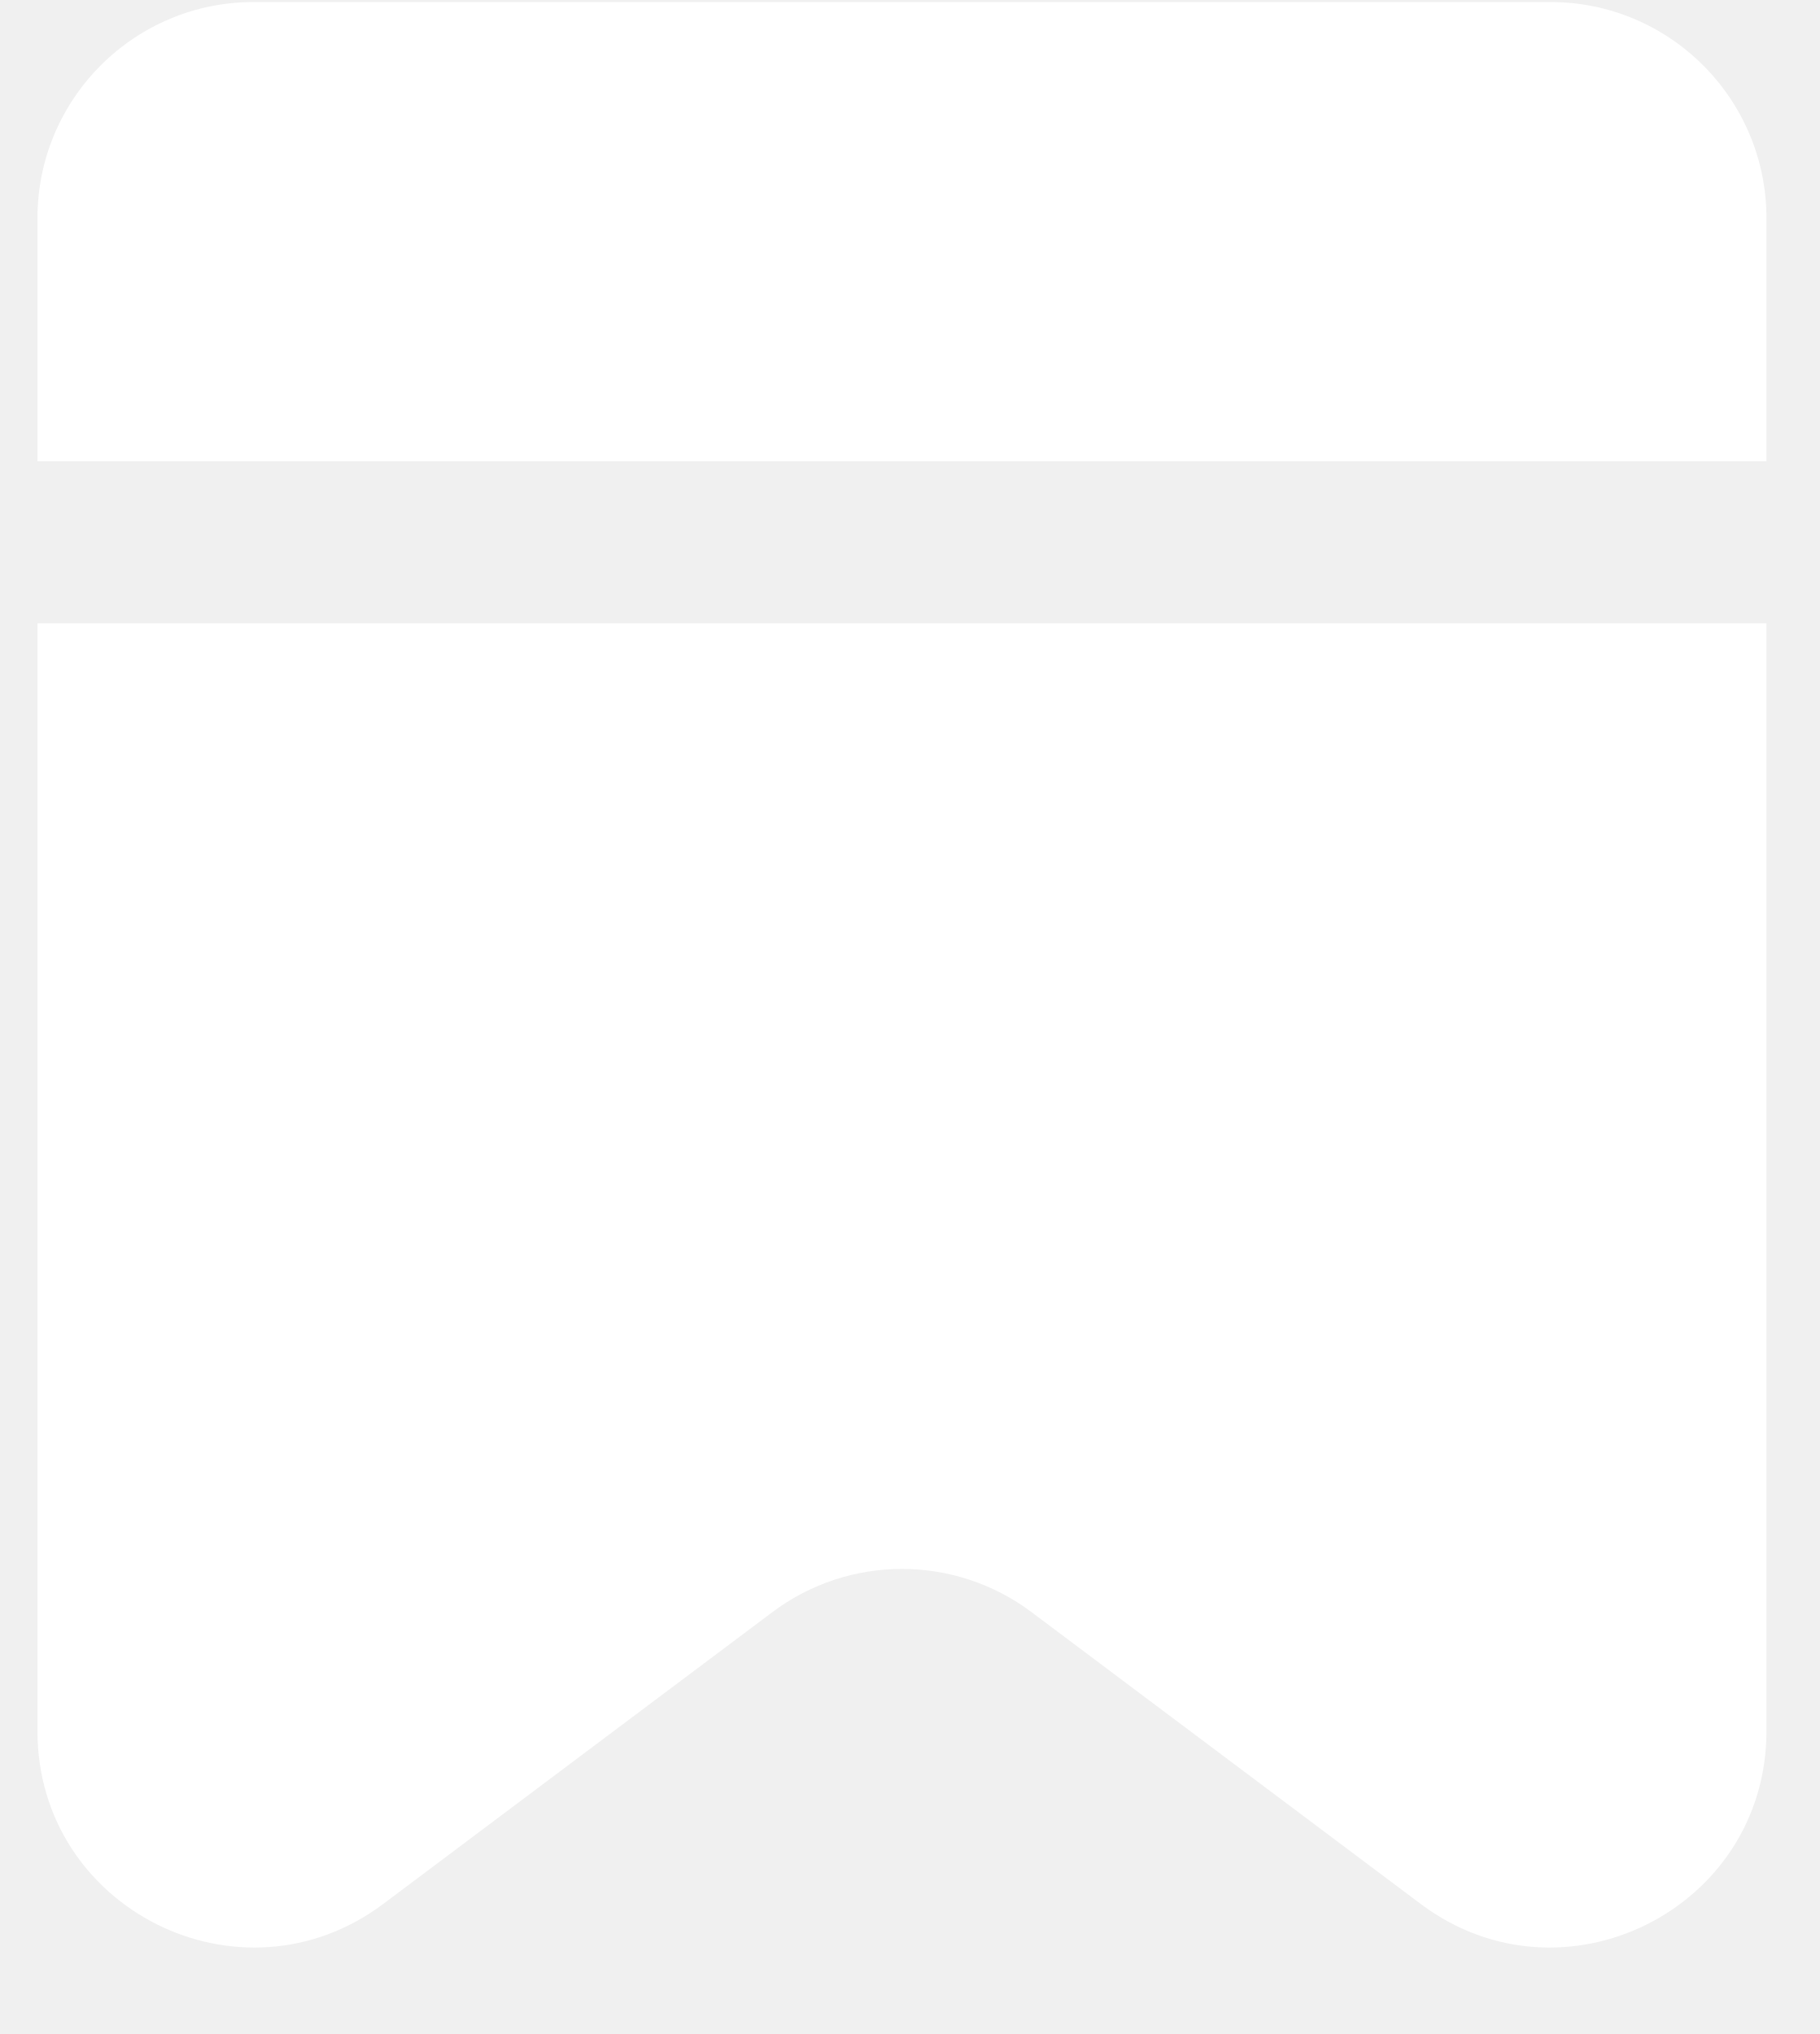
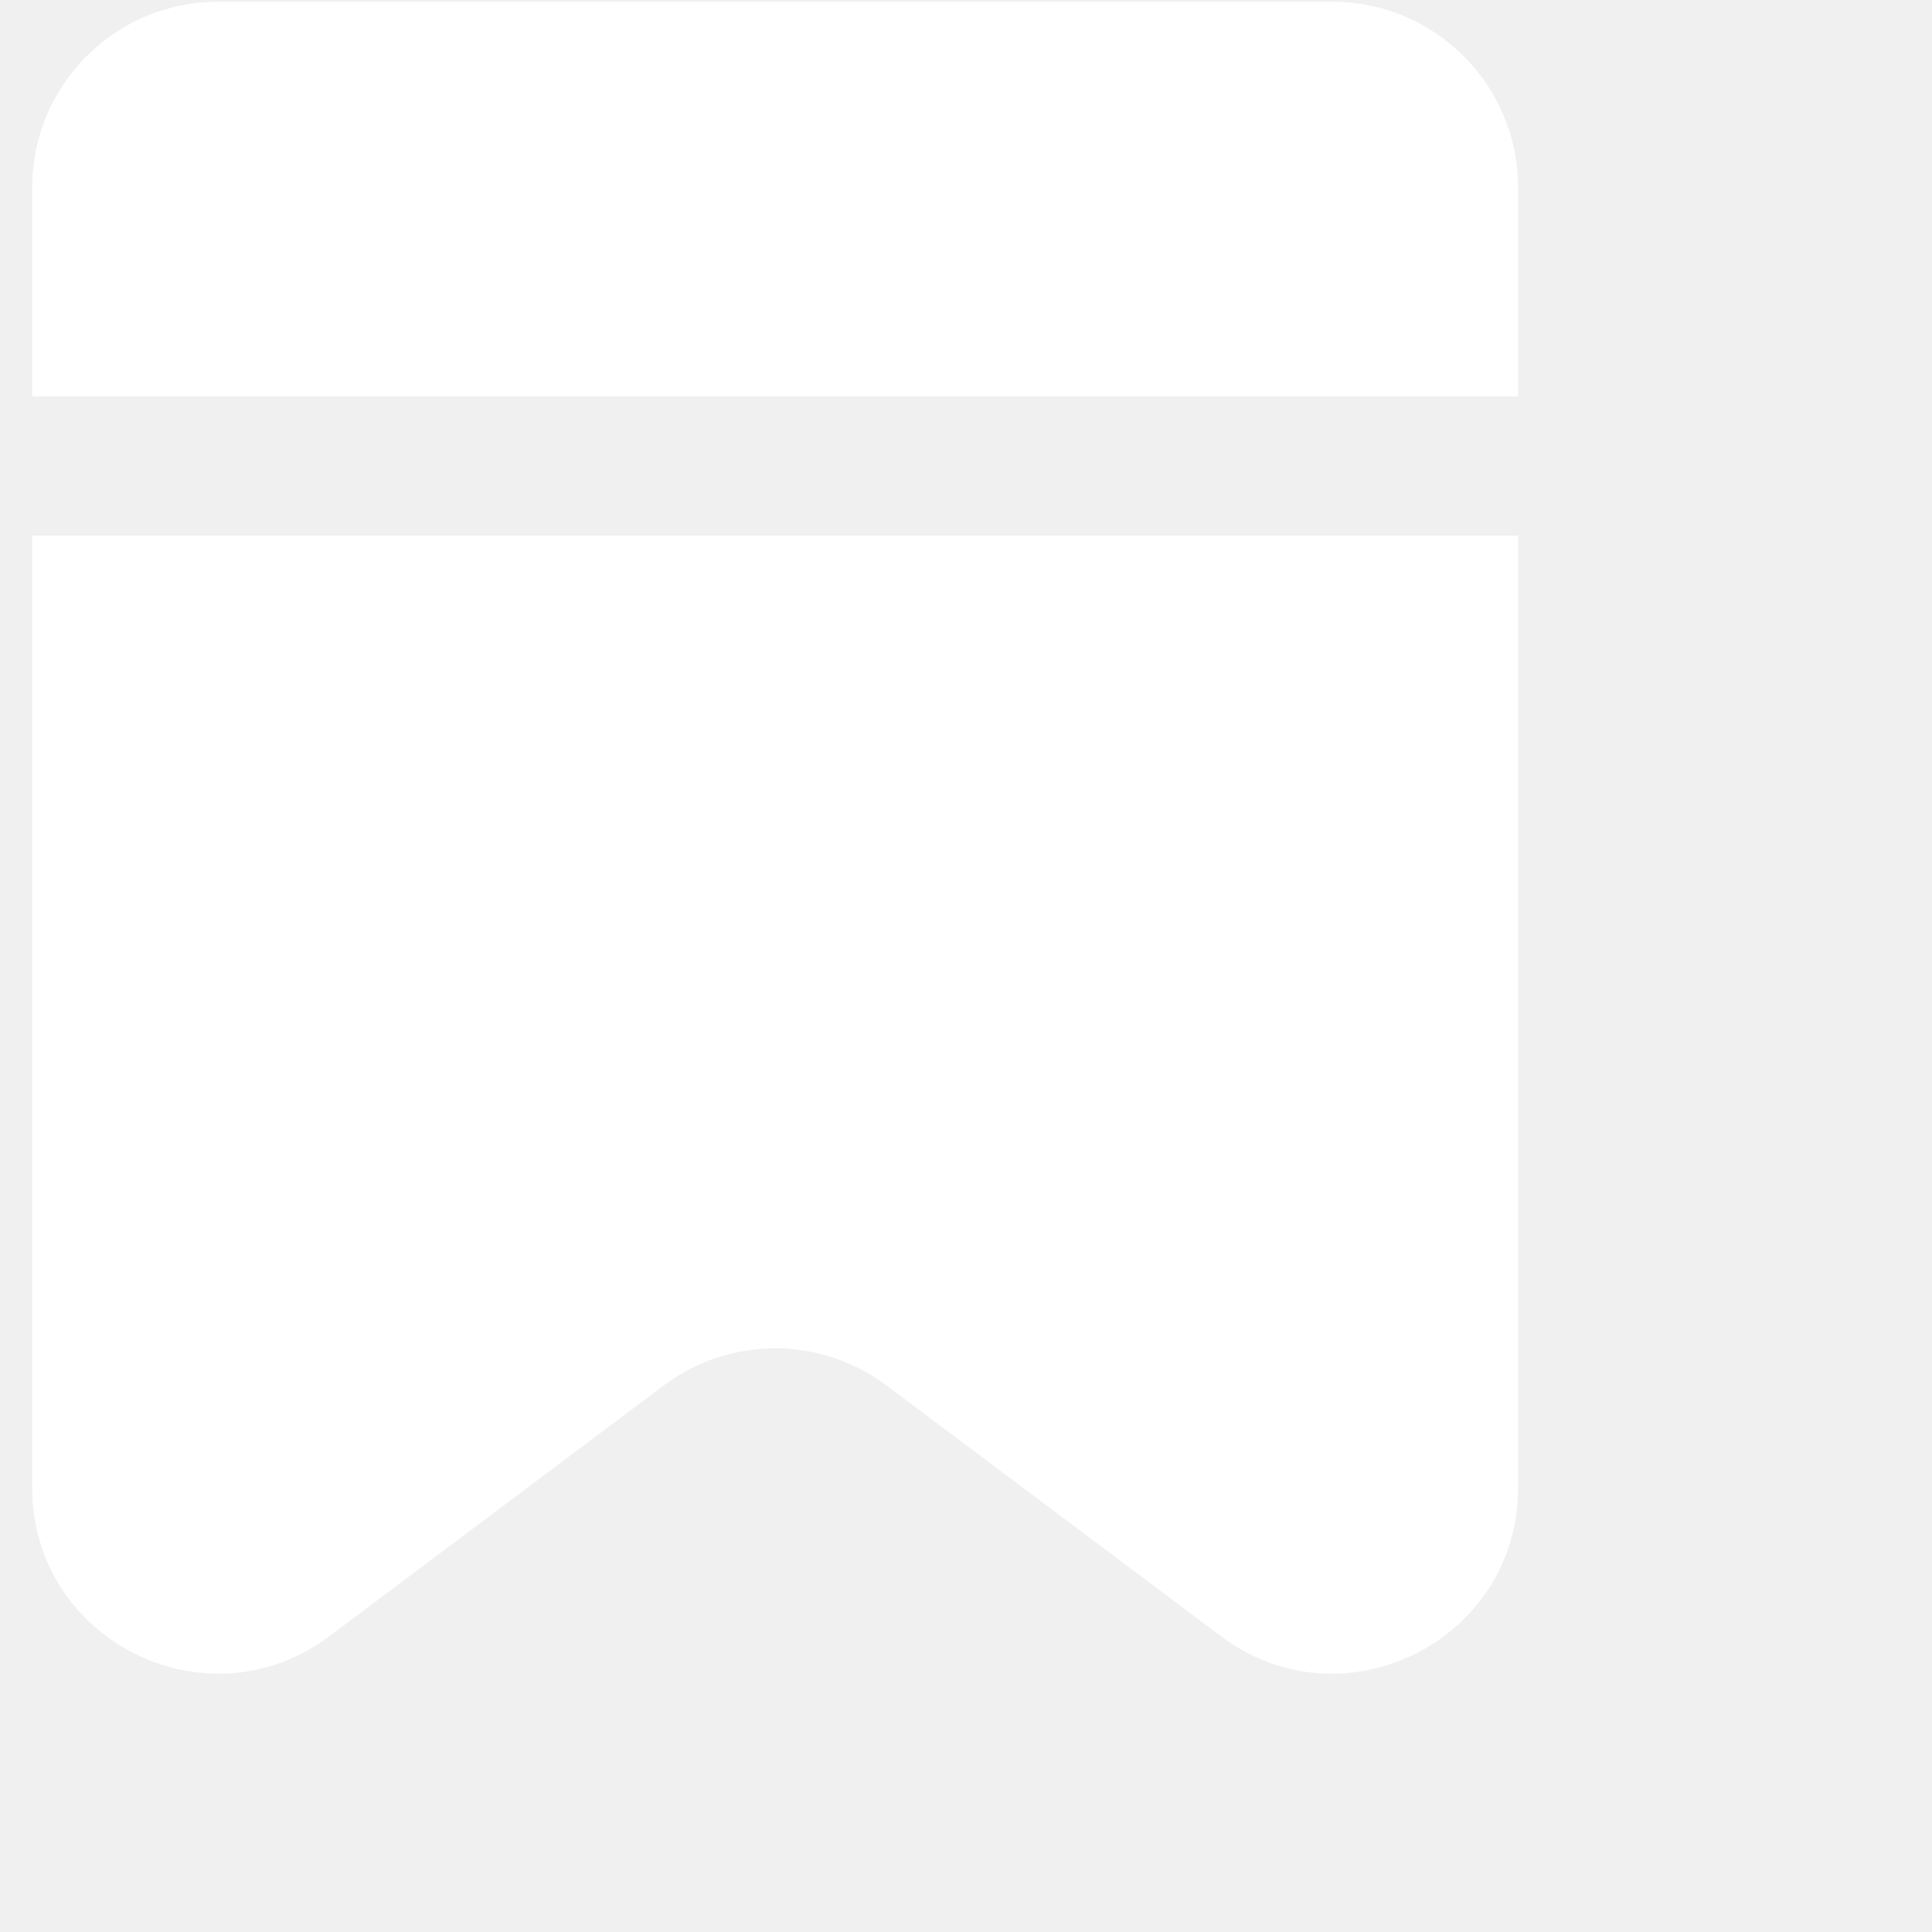
- <svg xmlns="http://www.w3.org/2000/svg" width="17" height="19" viewBox="0 0 17 19" fill="none">
+ <svg xmlns="http://www.w3.org/2000/svg" width="21" height="21" viewBox="0 0 21 21" fill="none">
  <path fill-rule="evenodd" clip-rule="evenodd" d="M0.35 5.823V16.17C0.35 17.834 2.249 18.783 3.58 17.785L7.214 15.06C7.932 14.521 8.919 14.521 9.637 15.06L13.271 17.785C14.601 18.783 16.501 17.834 16.501 16.17V5.823H0.35ZM0.35 4.309H16.501V2.038C16.501 0.923 15.597 0.019 14.482 0.019H2.369C1.254 0.019 0.35 0.923 0.35 2.038V4.309Z" fill="white" />
</svg>
